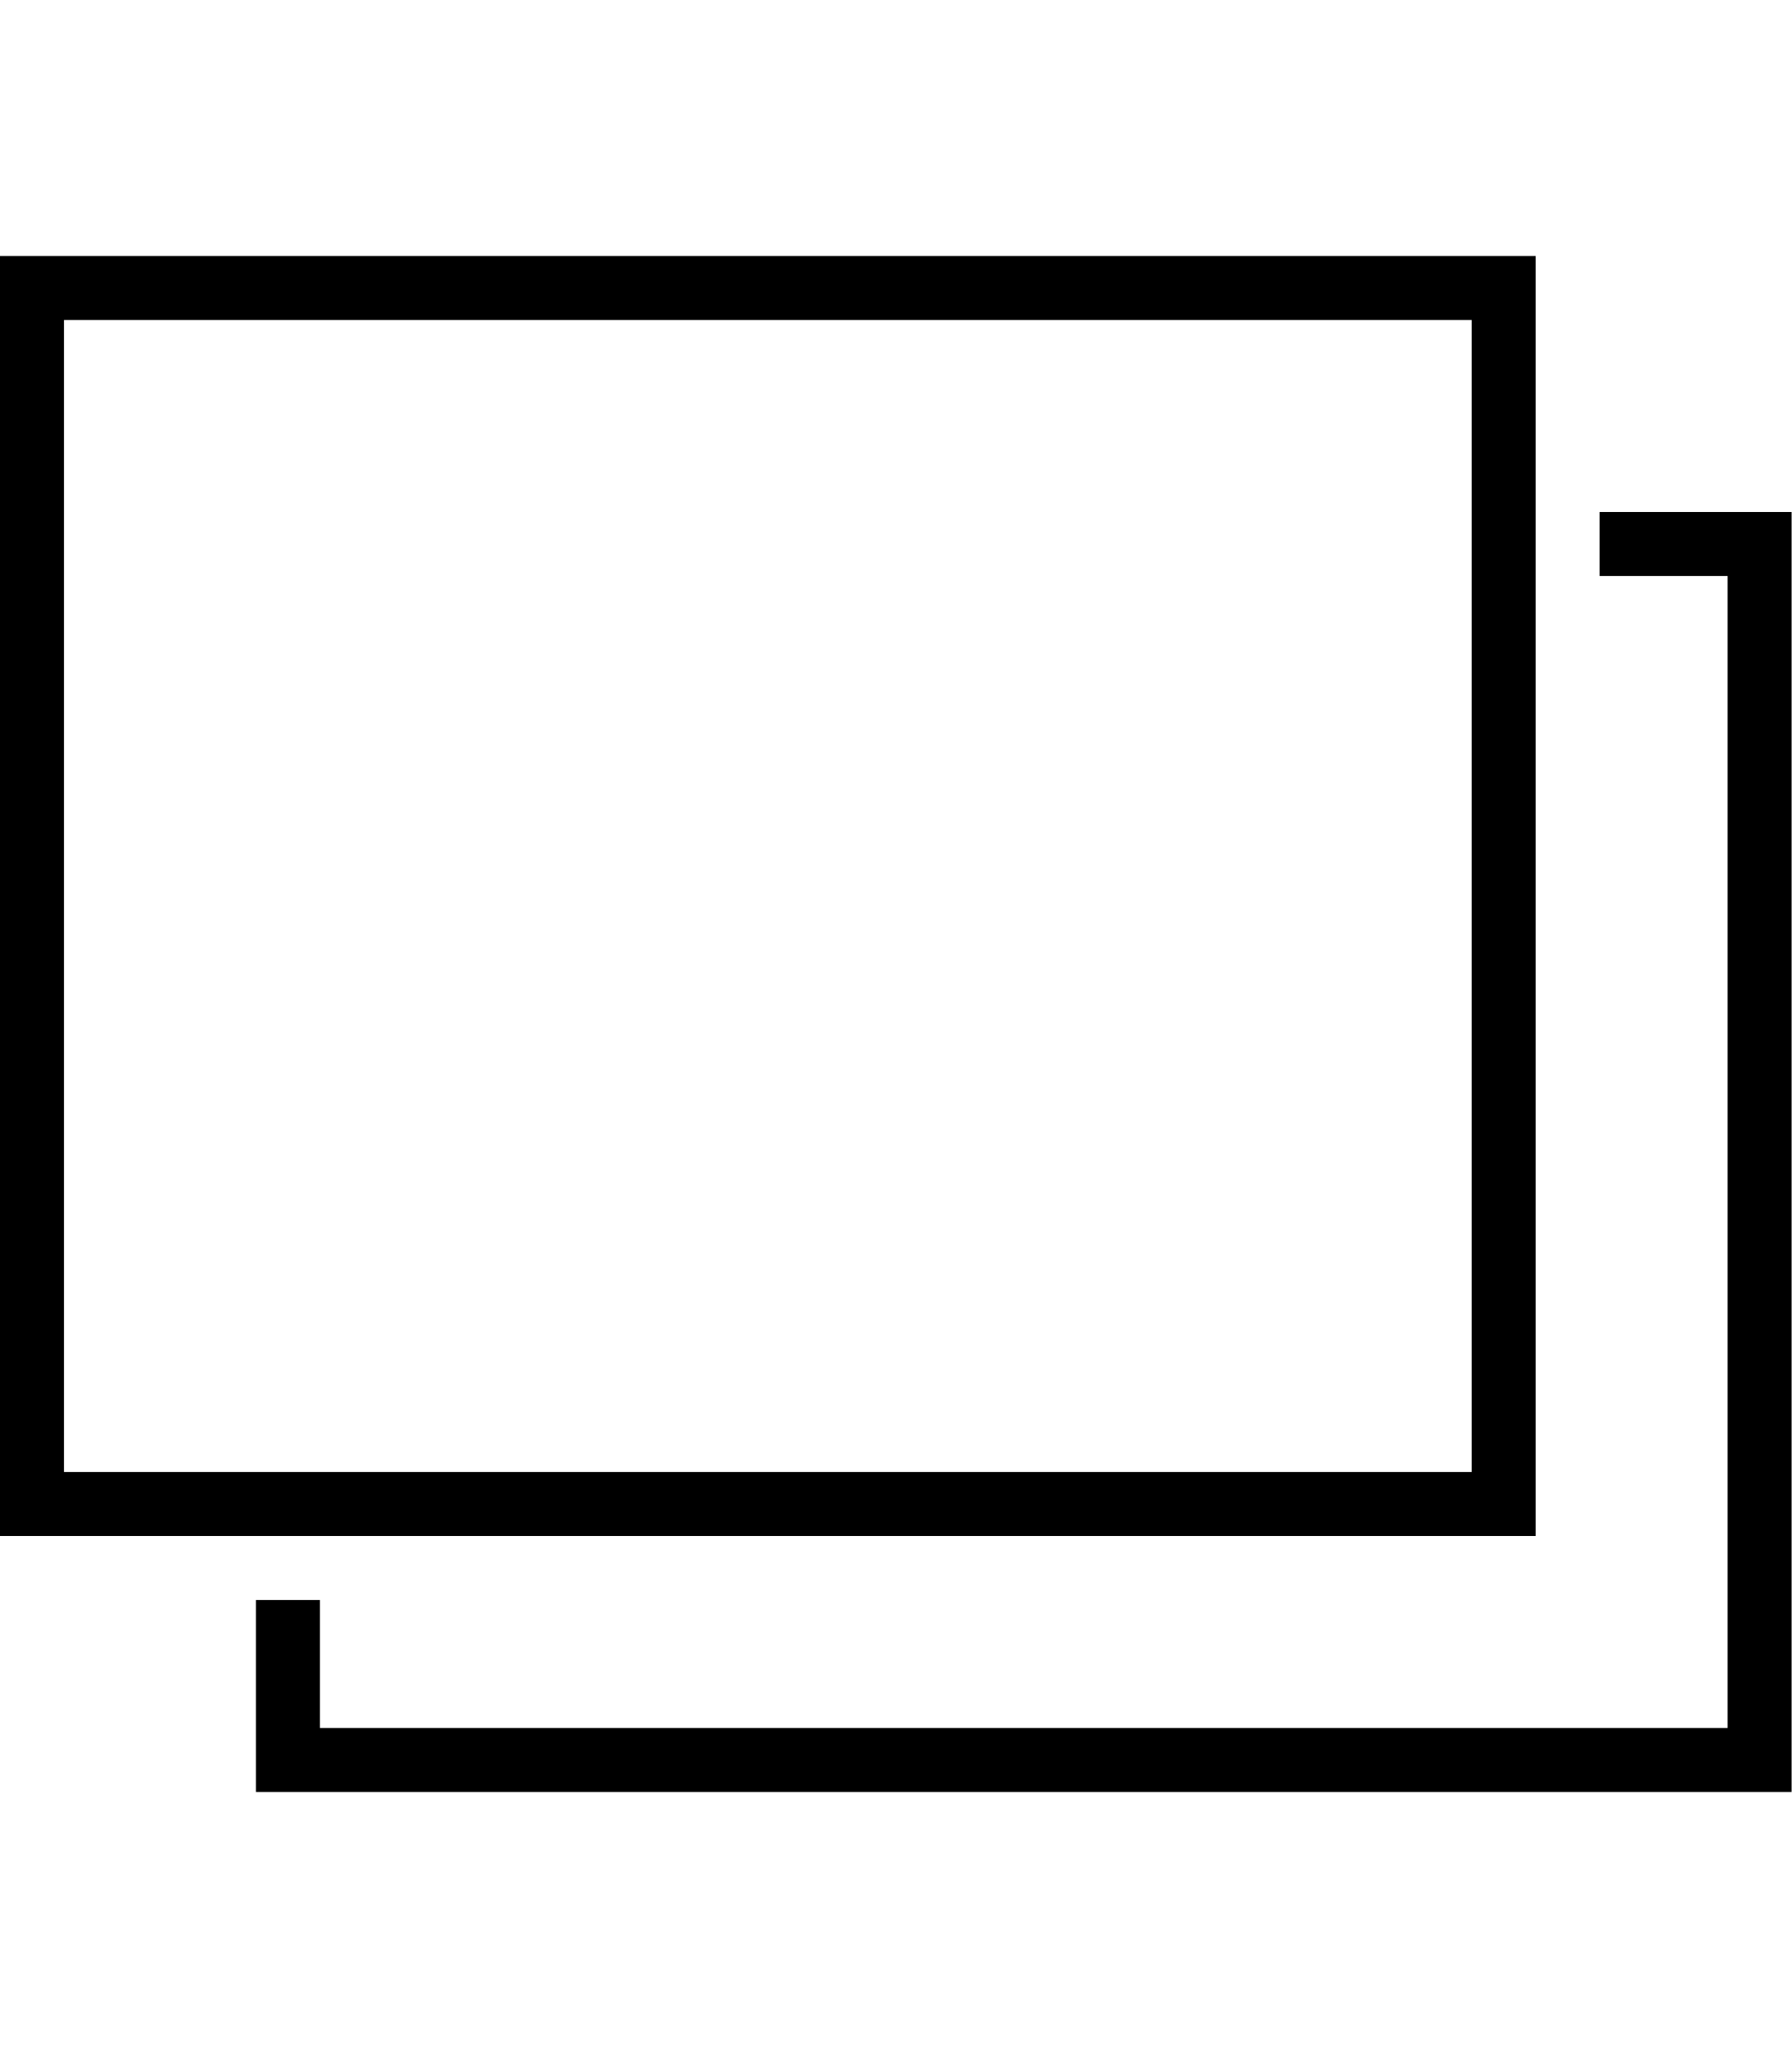
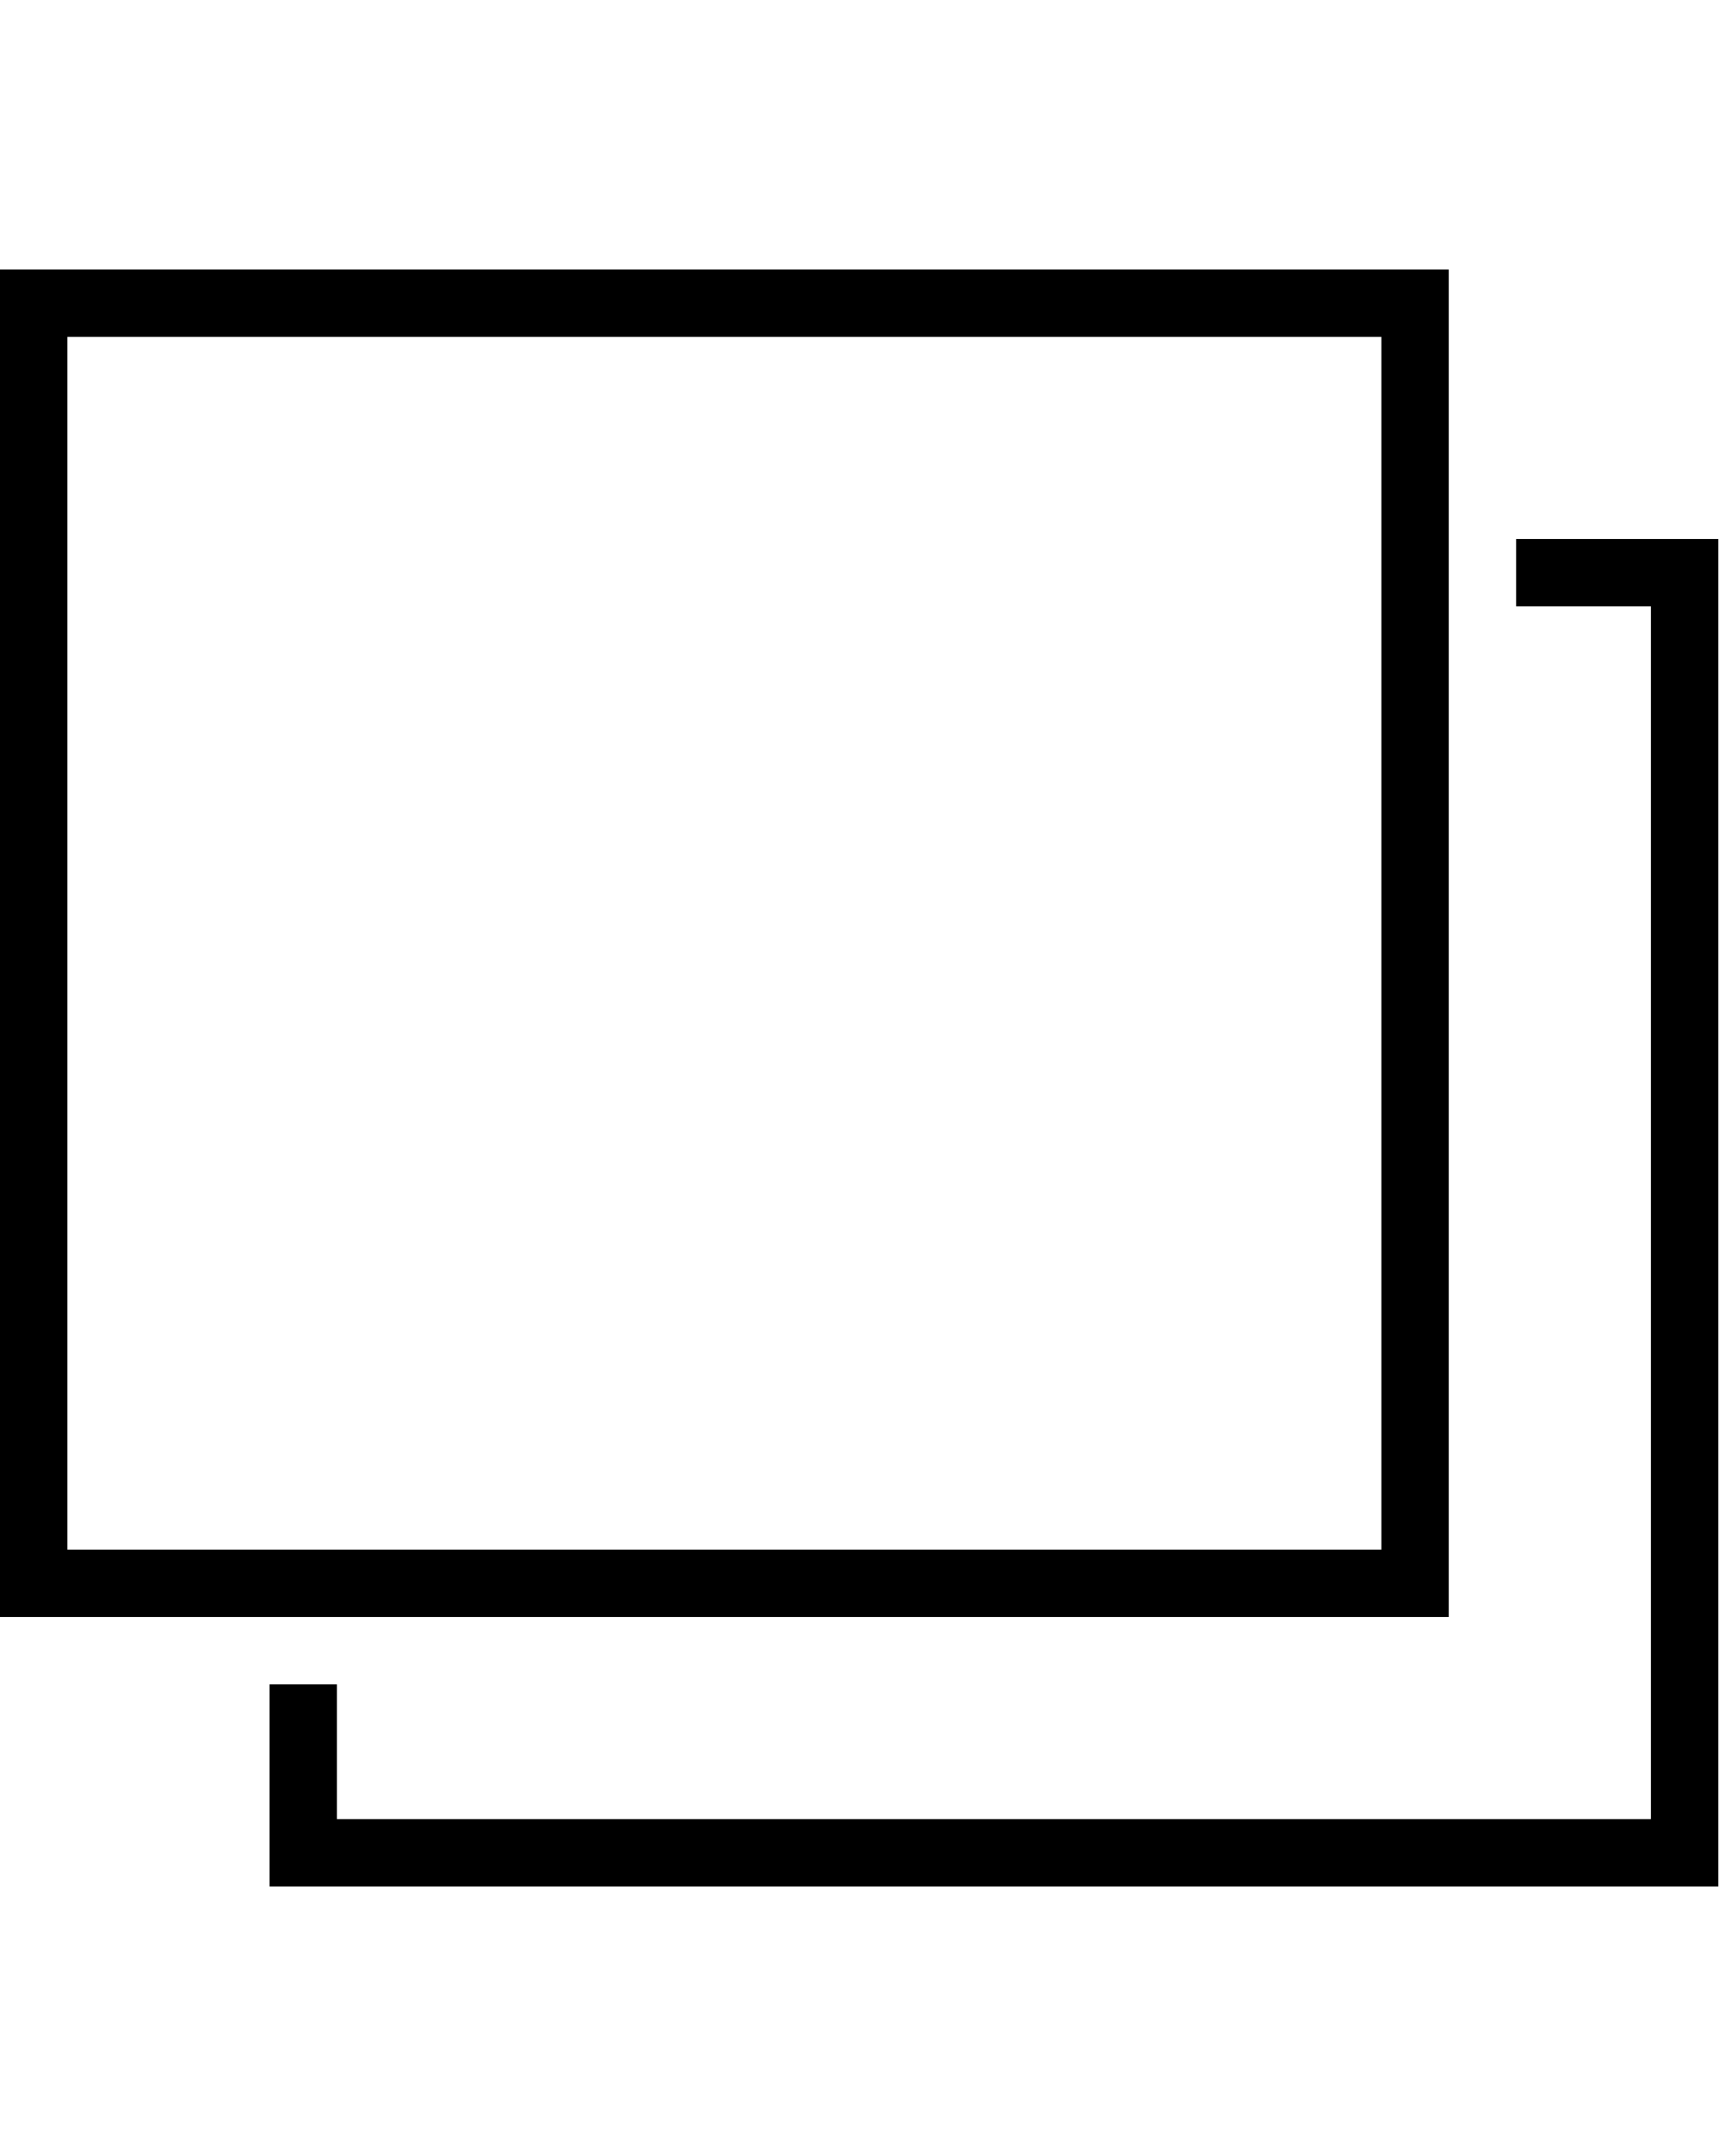
- <svg xmlns="http://www.w3.org/2000/svg" version="1.1" id="Layer_1" x="0px" y="0px" width="448px" height="512px" viewBox="32 0 448 512" enable-background="new 32 0 448 512" xml:space="preserve">
+ <svg xmlns="http://www.w3.org/2000/svg" version="1.1" id="Layer_1" x="0px" y="0px" width="408px" height="512px" viewBox="32 0 408 512" enable-background="new 32 0 408 512" xml:space="preserve">
  <g>
-     <path d="M416,384V64H32v320H416z M48,80h352v288H48V80z" />
-     <polygon points="480,448 480,128 432,128 432,144 464,144 464,432 112,432 112,400 96,400 96,448  " />
+     <path d="M376,384V64H32v320H376z M48,80h312v288H48V80z" />
+     <polygon points="440,448 440,128 392,128 392,144 424,144 424,432 112,432 112,400 96,400 96,448  " />
  </g>
</svg>
